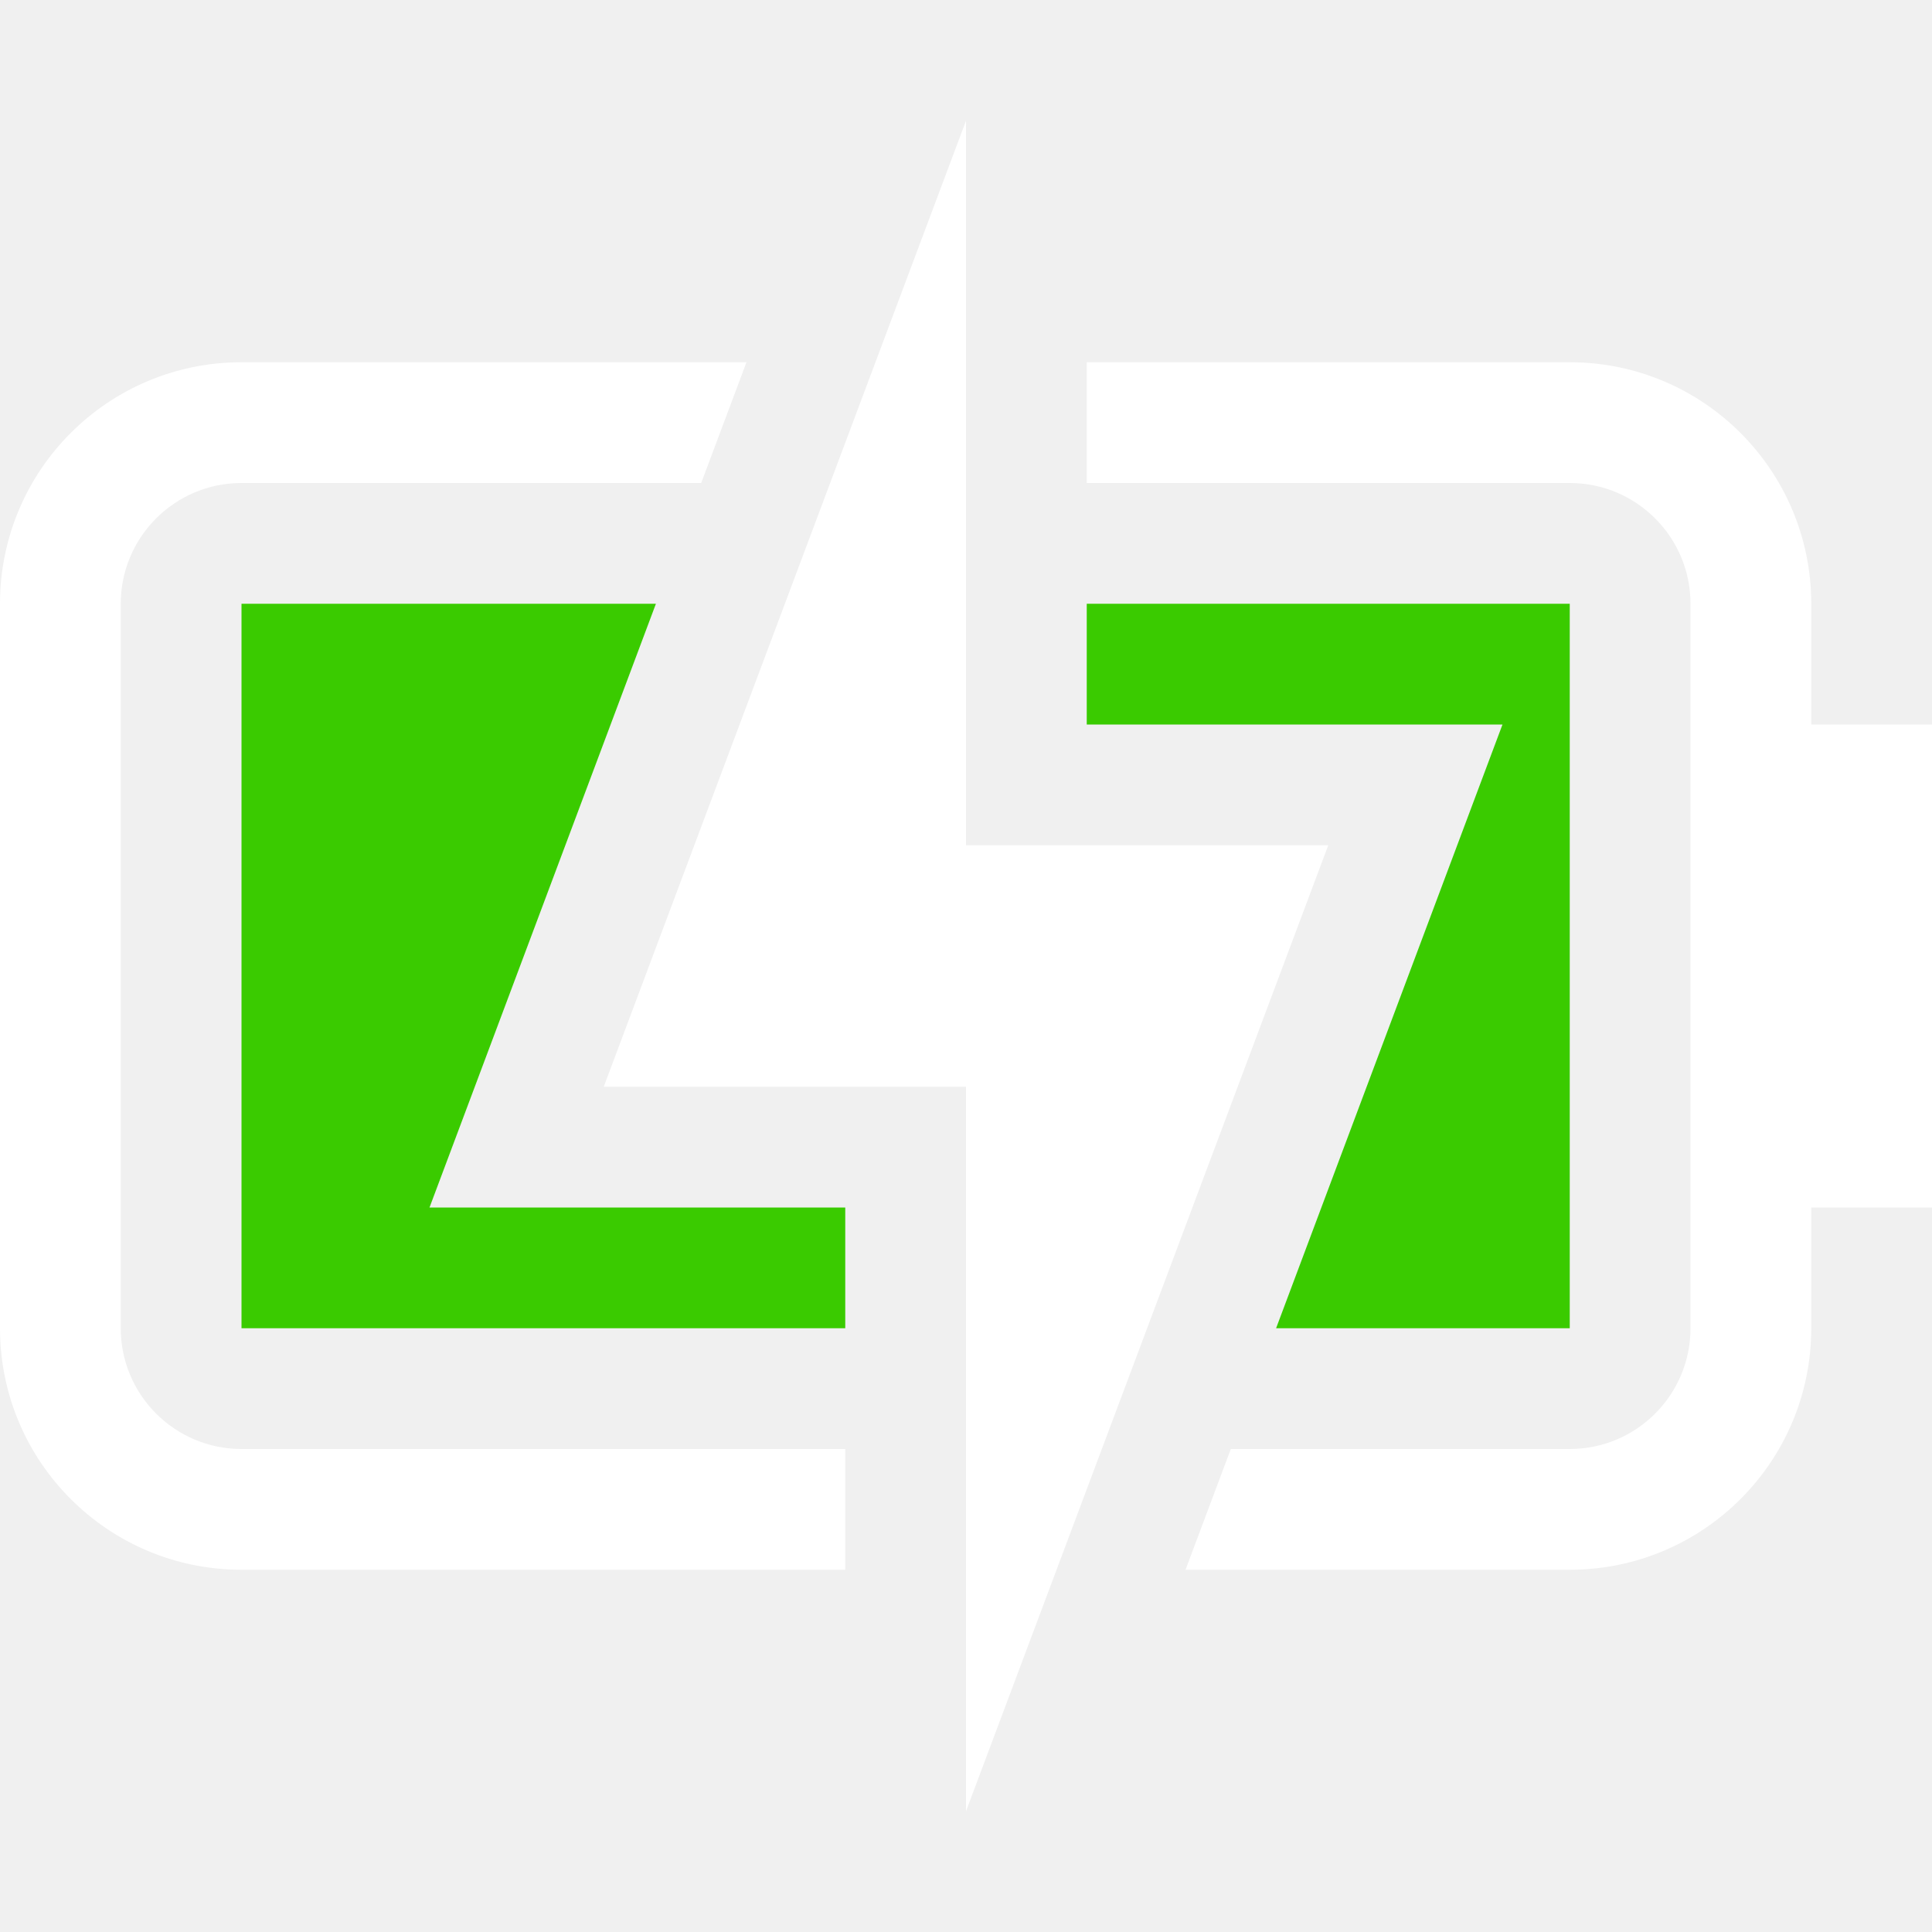
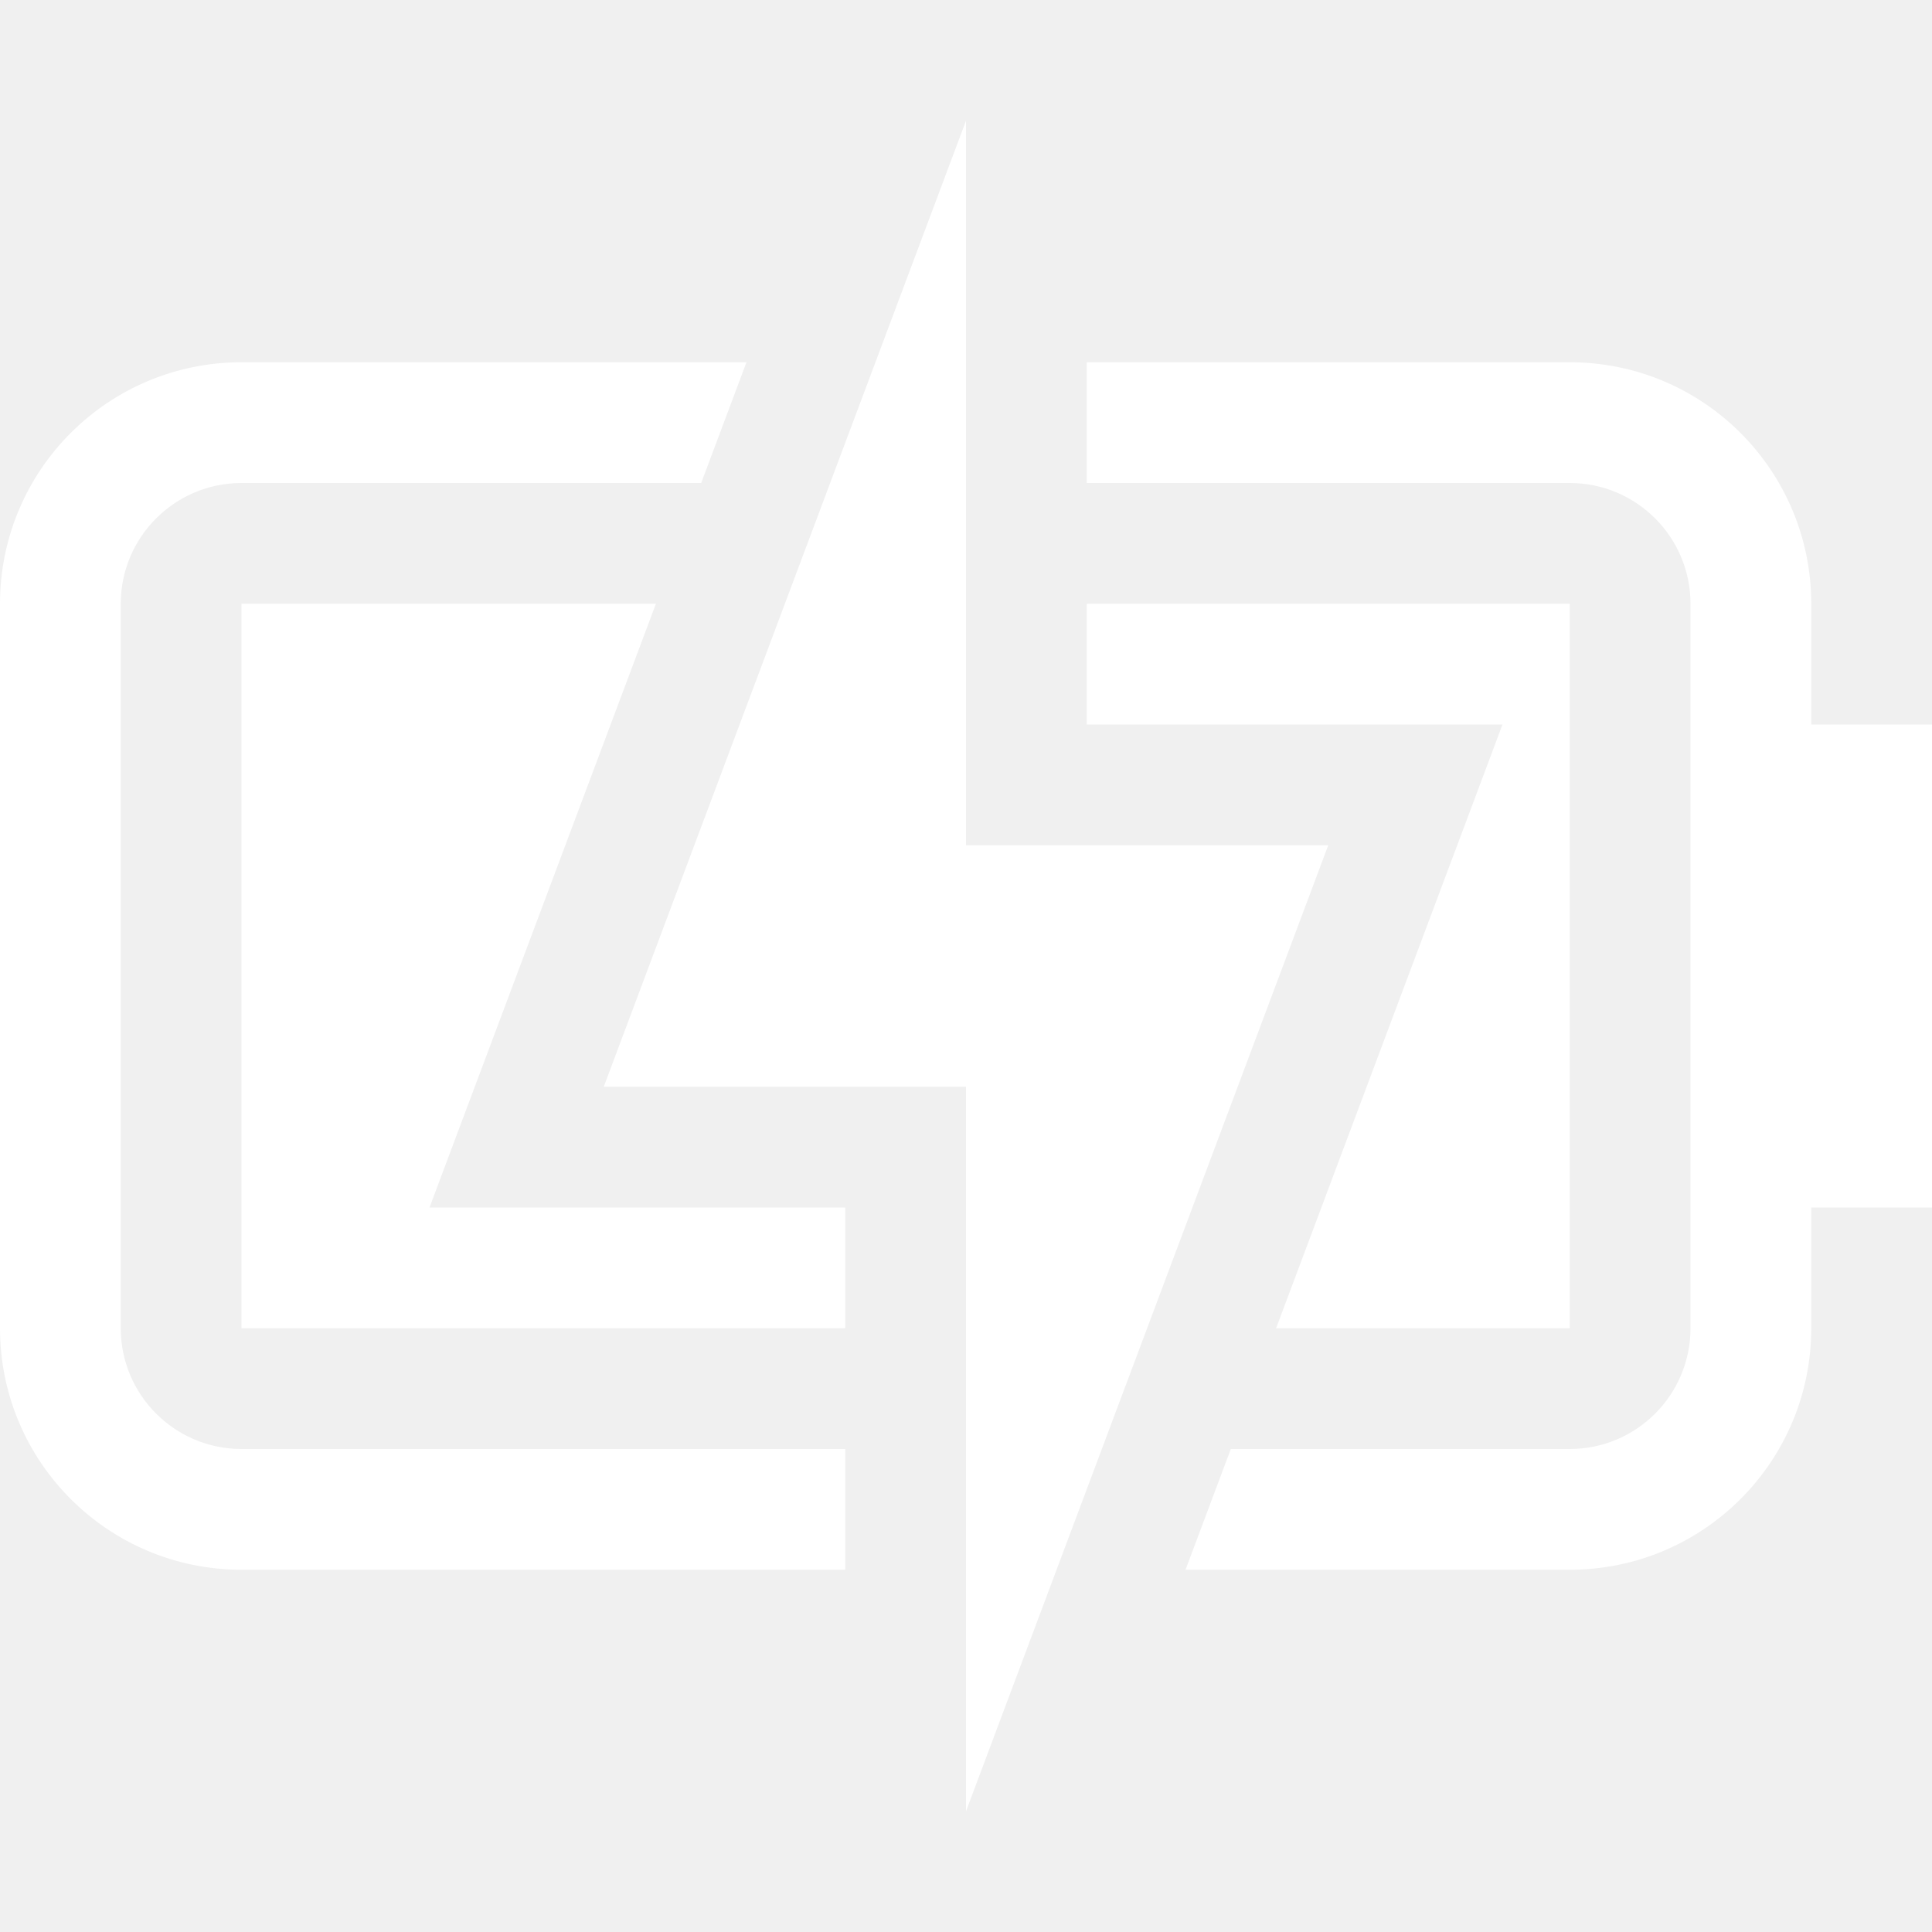
<svg xmlns="http://www.w3.org/2000/svg" width="16px" height="16px" viewBox="0 0 16 16" version="1.1">
  <g id="battery-100-plugged-symbolic" stroke="none" stroke-width="1" fill="none" fill-rule="evenodd">
-     <polygon id="路径" fill="#3ACB00" points="2 5 5.432 5 3.557 10 7 10 7 11 2 11" />
-     <polygon id="路径" fill="#3ACB00" points="13 5 13 11 10.568 11 12.443 6 9 6 9 5" />
+     <polygon id="路径" fill="#FFFFFF" points="2 5 5.432 5 3.557 10 7 10 7 11 2 11" />
+     <polygon id="路径" fill="#FFFFFF" points="13 5 13 11 10.568 11 12.443 6 9 6 9 5" />
    <path d="M8,7 L11,7 L8,15 L8,9 L5,9 L8,1 L8,7 Z M6.182,3 L5.807,4 L2,4 C1.448,4 1,4.448 1,5 L1,11 C1,11.552 1.448,12 2,12 L7,12 L7,13 L2,13 C0.895,13 0,12.105 0,11 L0,5 C0,3.895 0.895,3 2,3 L6.182,3 Z M9,3 L13,3 C14.105,3 15,3.895 15,5 L15,6 L16,6 L16,10 L15,10 L15,11 C15,12.105 14.105,13 13,13 L9.818,13 L10.193,12 L13,12 C13.552,12 14,11.552 14,11 L14,5 C14,4.448 13.552,4 13,4 L9,4 L9,3 Z" id="形状" fill="#FFFFFF" fill-rule="nonzero" />
  </g>
</svg>
